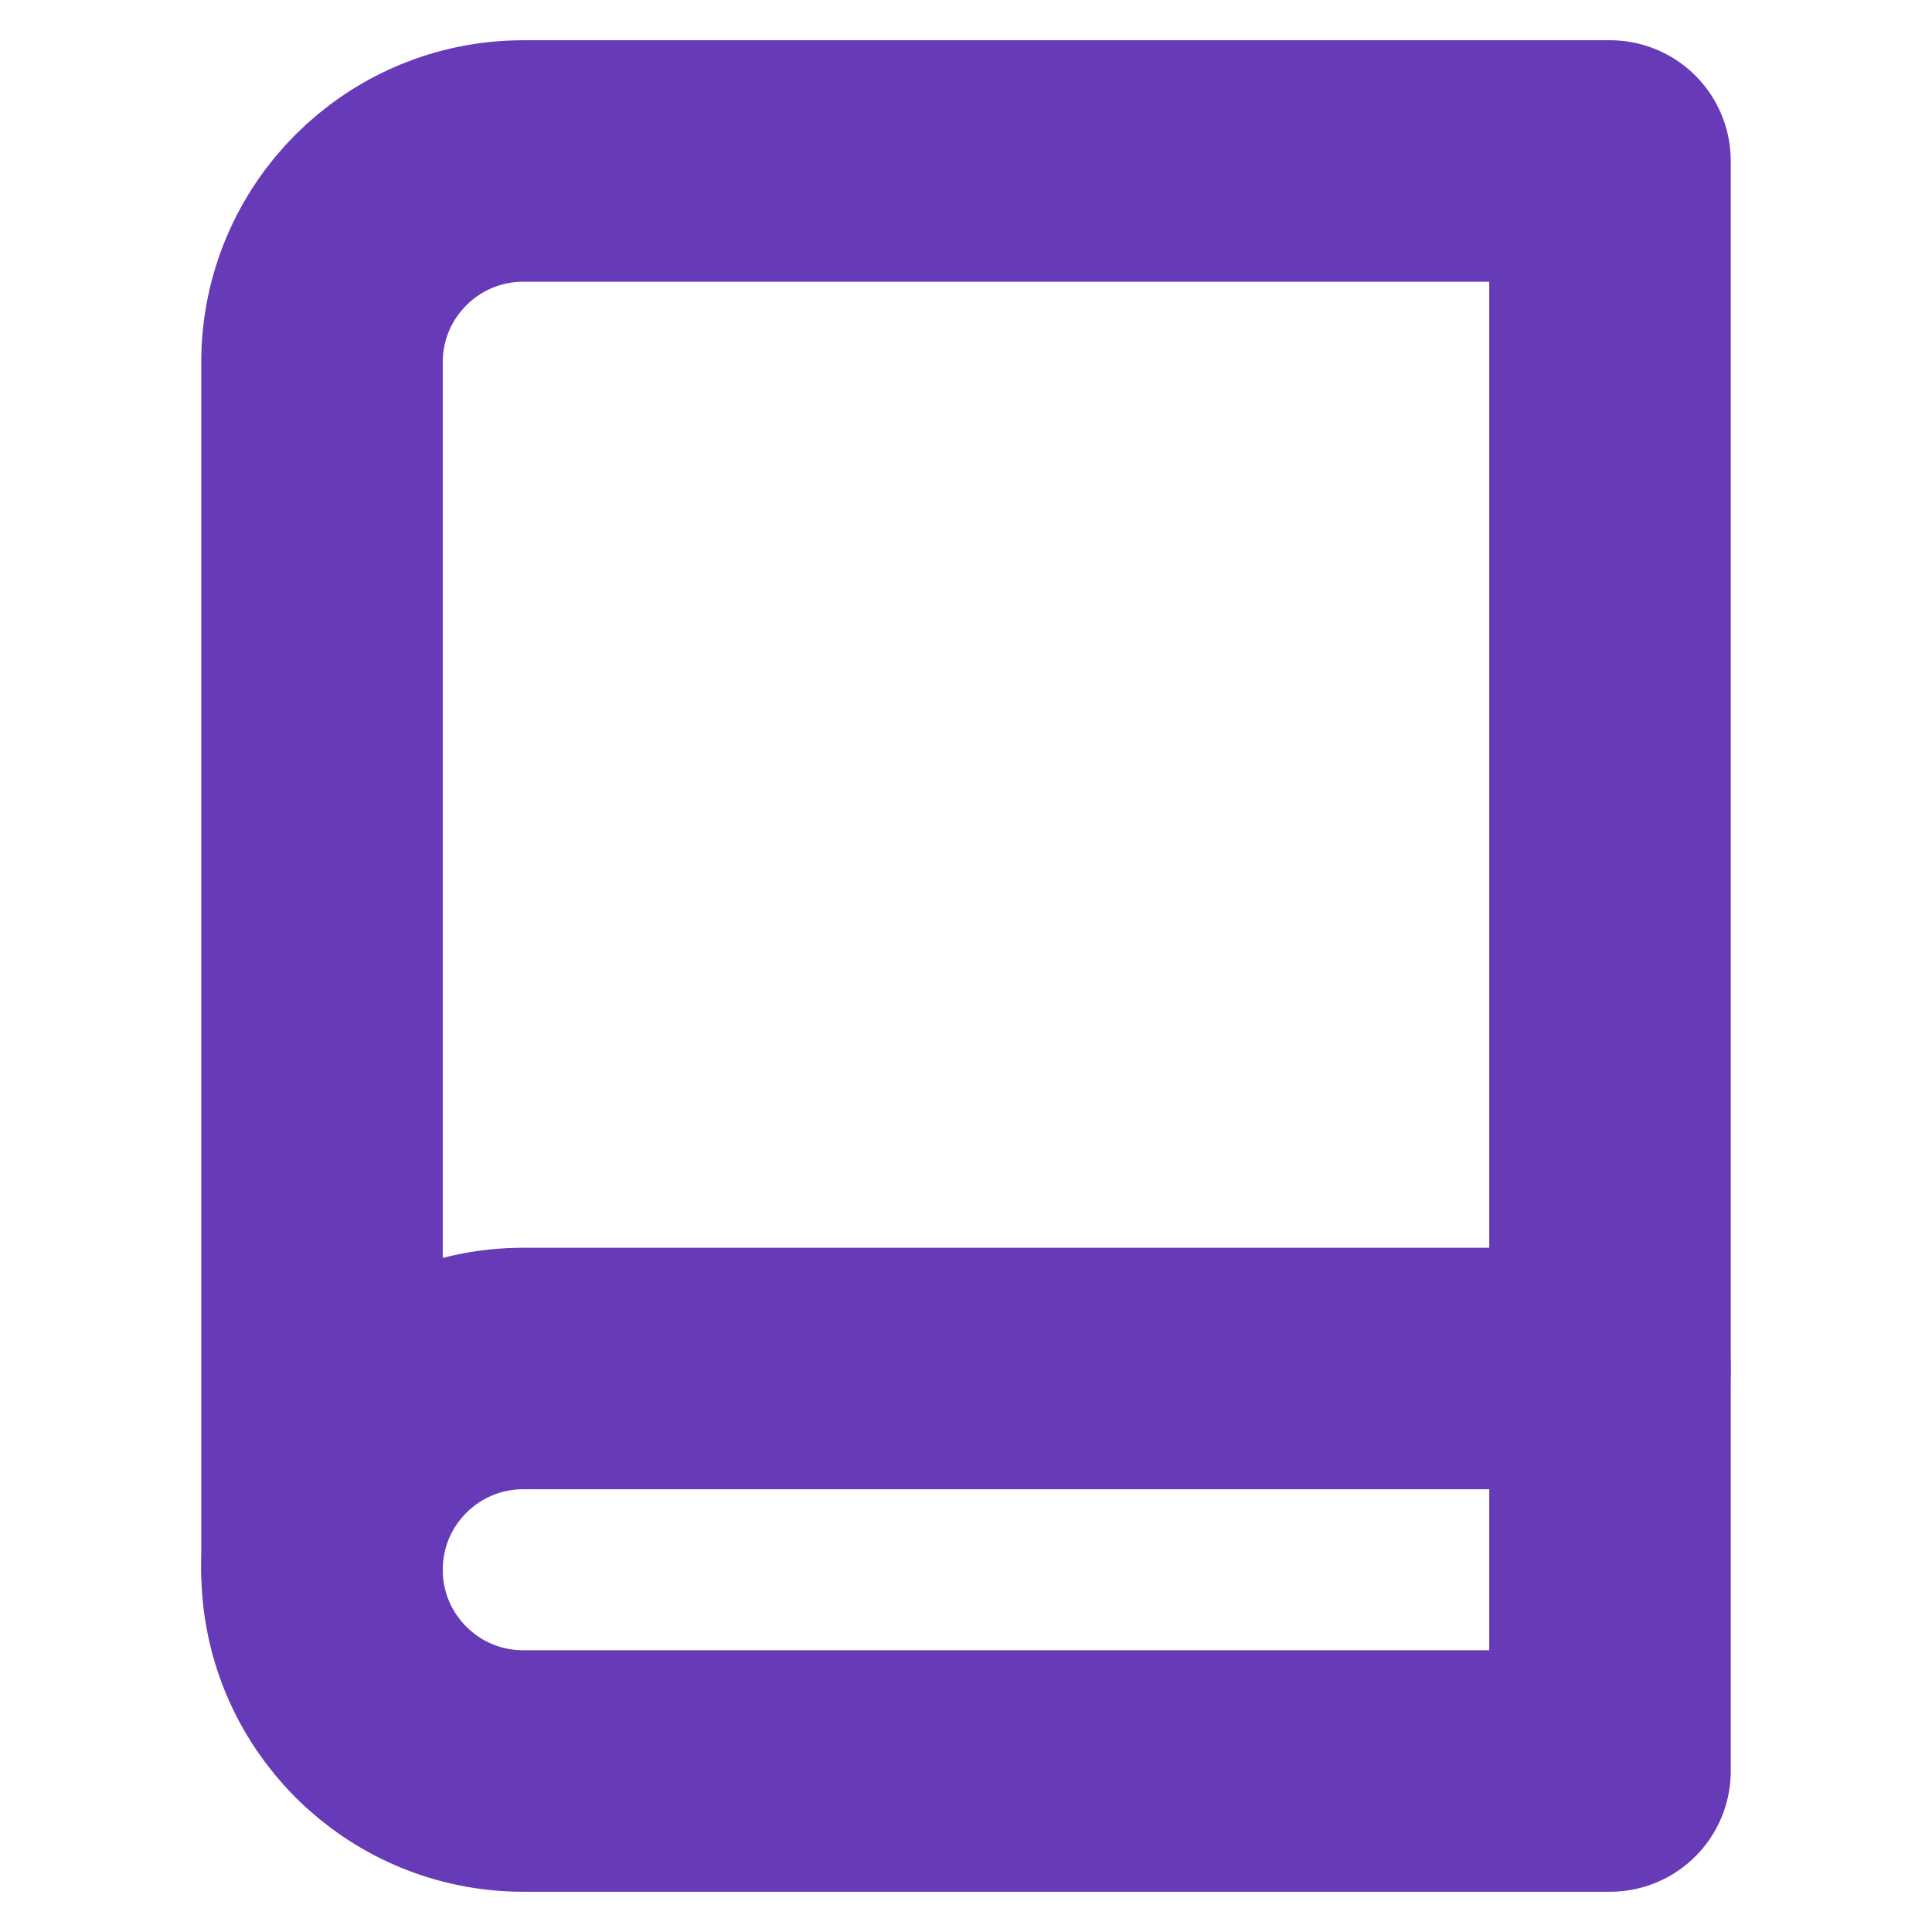
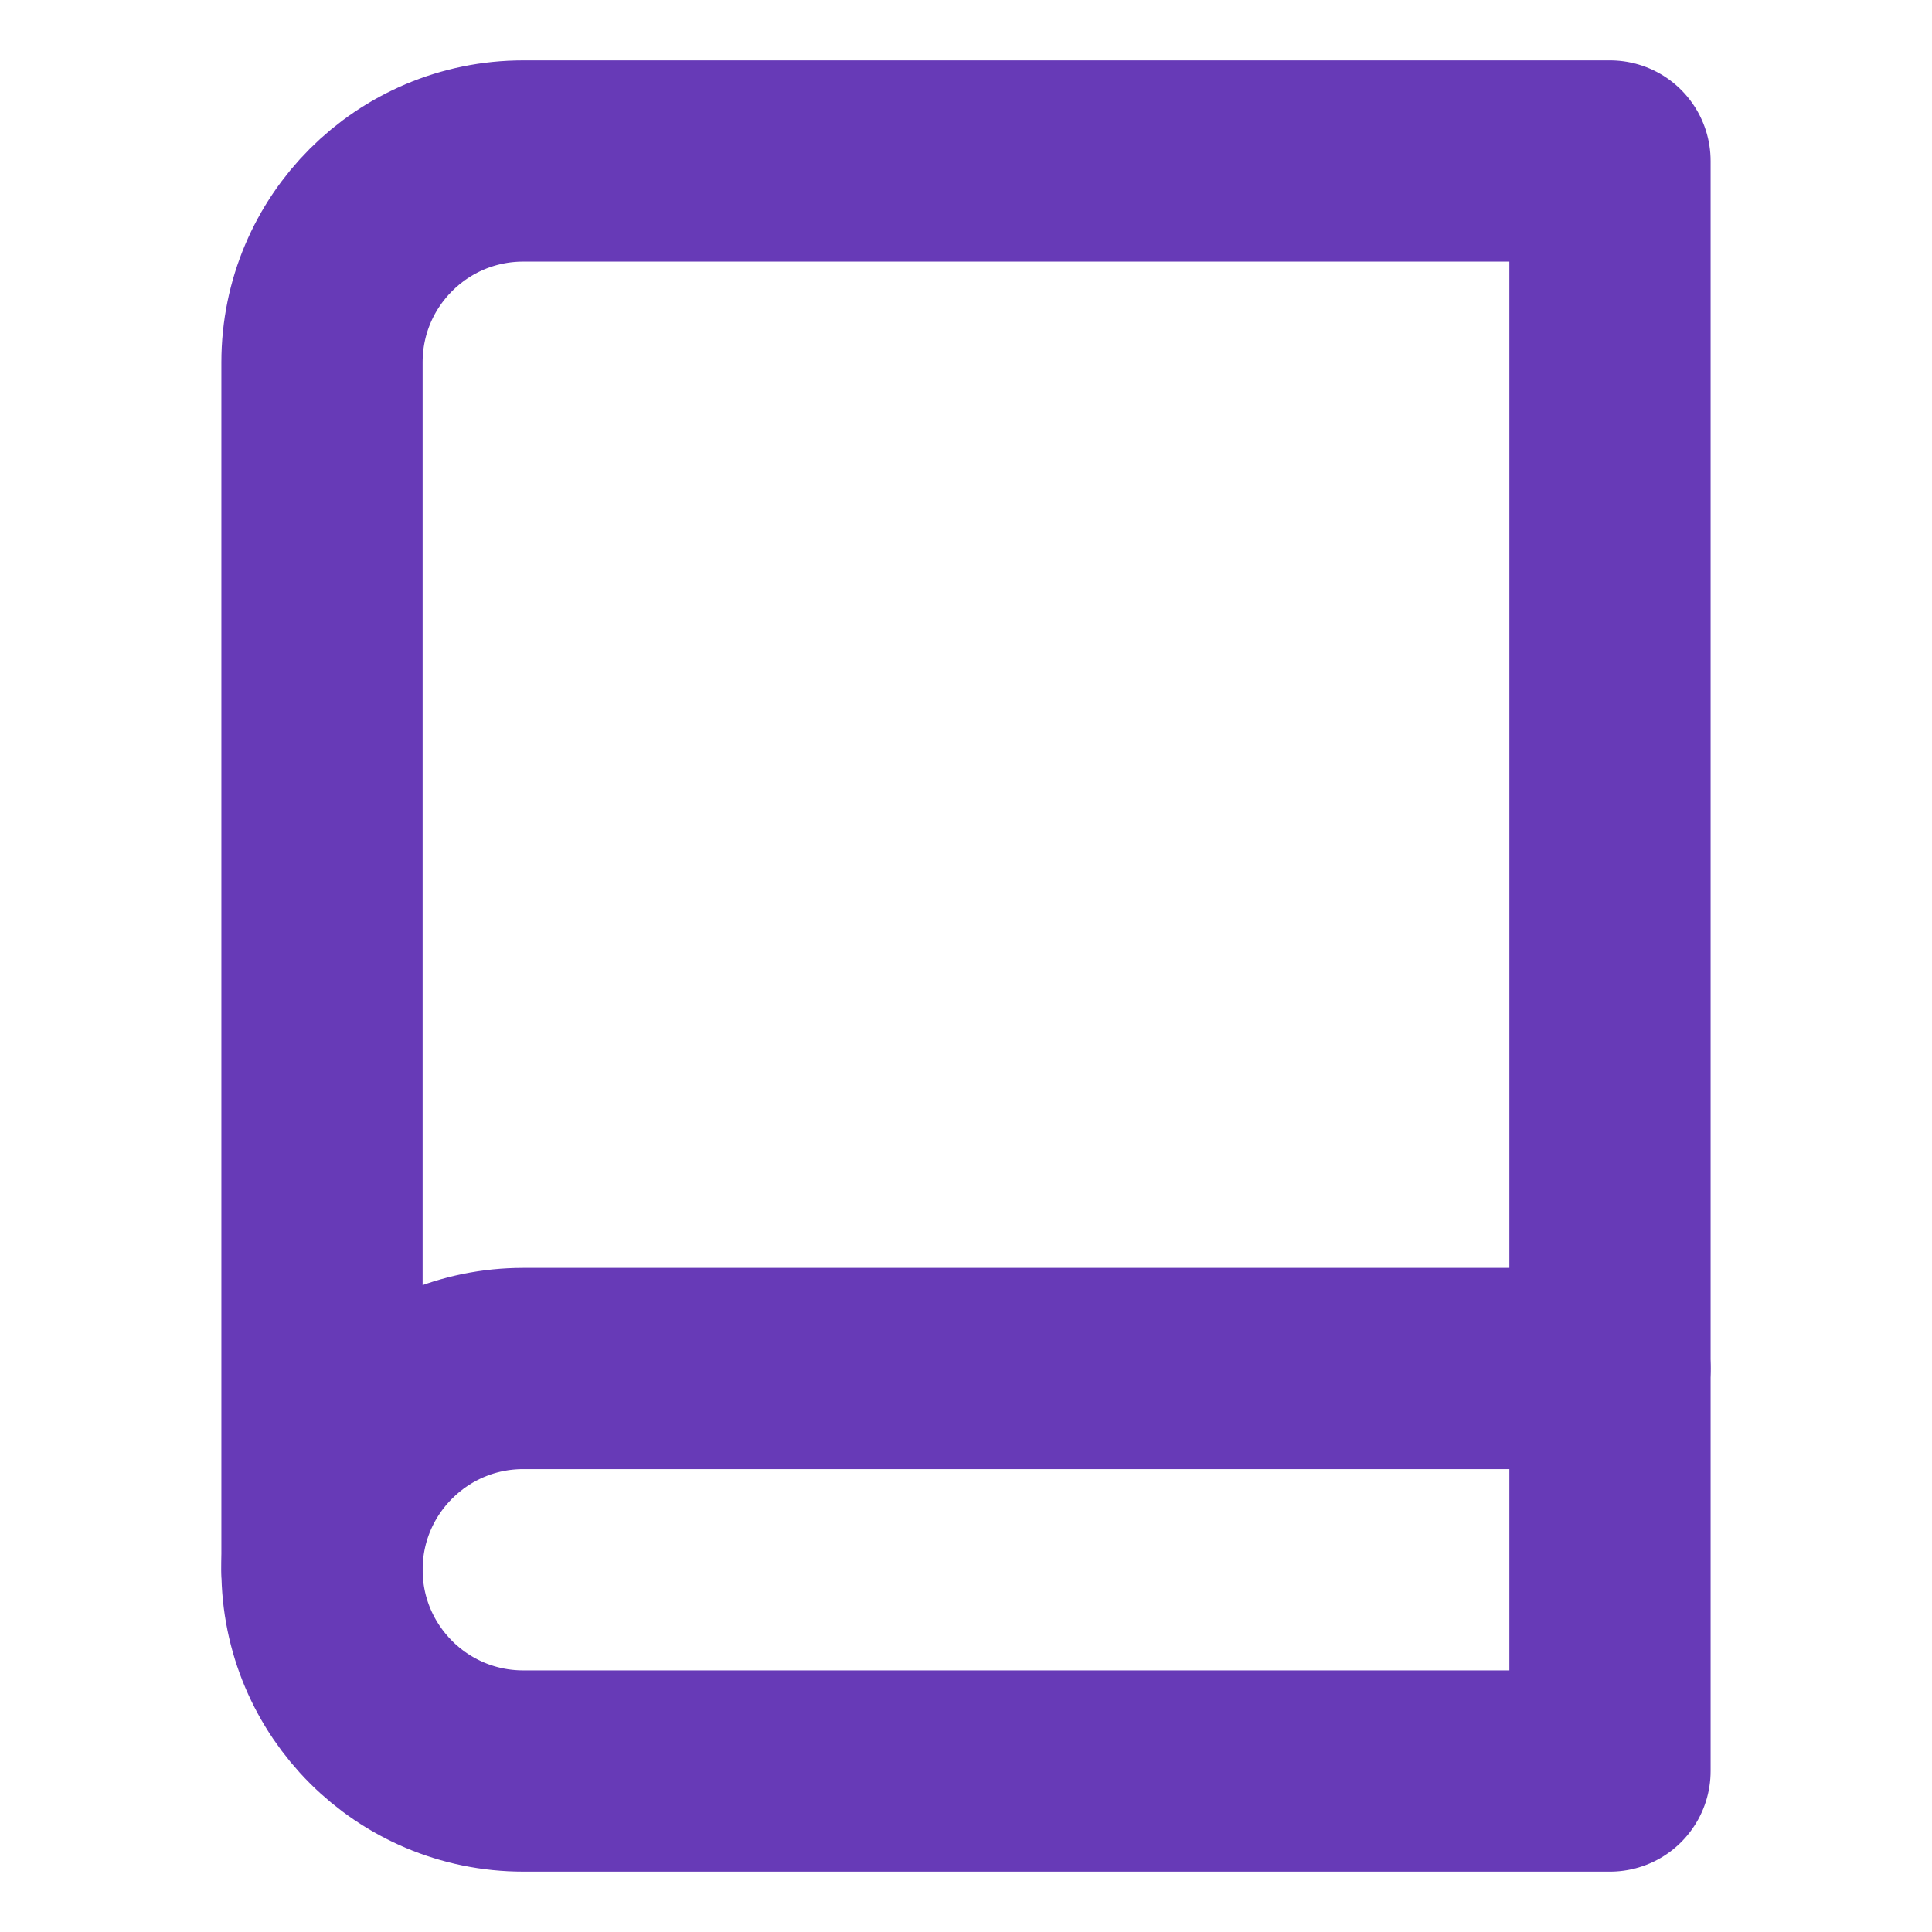
- <svg xmlns="http://www.w3.org/2000/svg" width="29" height="29" viewBox="0 0 24 24" fill="none" stroke="#673ab7" stroke-width="3" stroke-linecap="round" stroke-linejoin="round" class="feather feather-book">
+ <svg xmlns="http://www.w3.org/2000/svg" width="27" height="27" viewBox="0 0 24 24" fill="none" stroke="#673ab7" stroke-width="2.5" stroke-linecap="round" stroke-linejoin="round" class="feather feather-book">
  <path d="M4 19.5A2.5 2.5 0 0 1 6.5 17H20" />
  <path d="M6.5 2H20v20H6.5A2.5 2.5 0 0 1 4 19.5v-15A2.5 2.5 0 0 1 6.5 2z" />
</svg>
